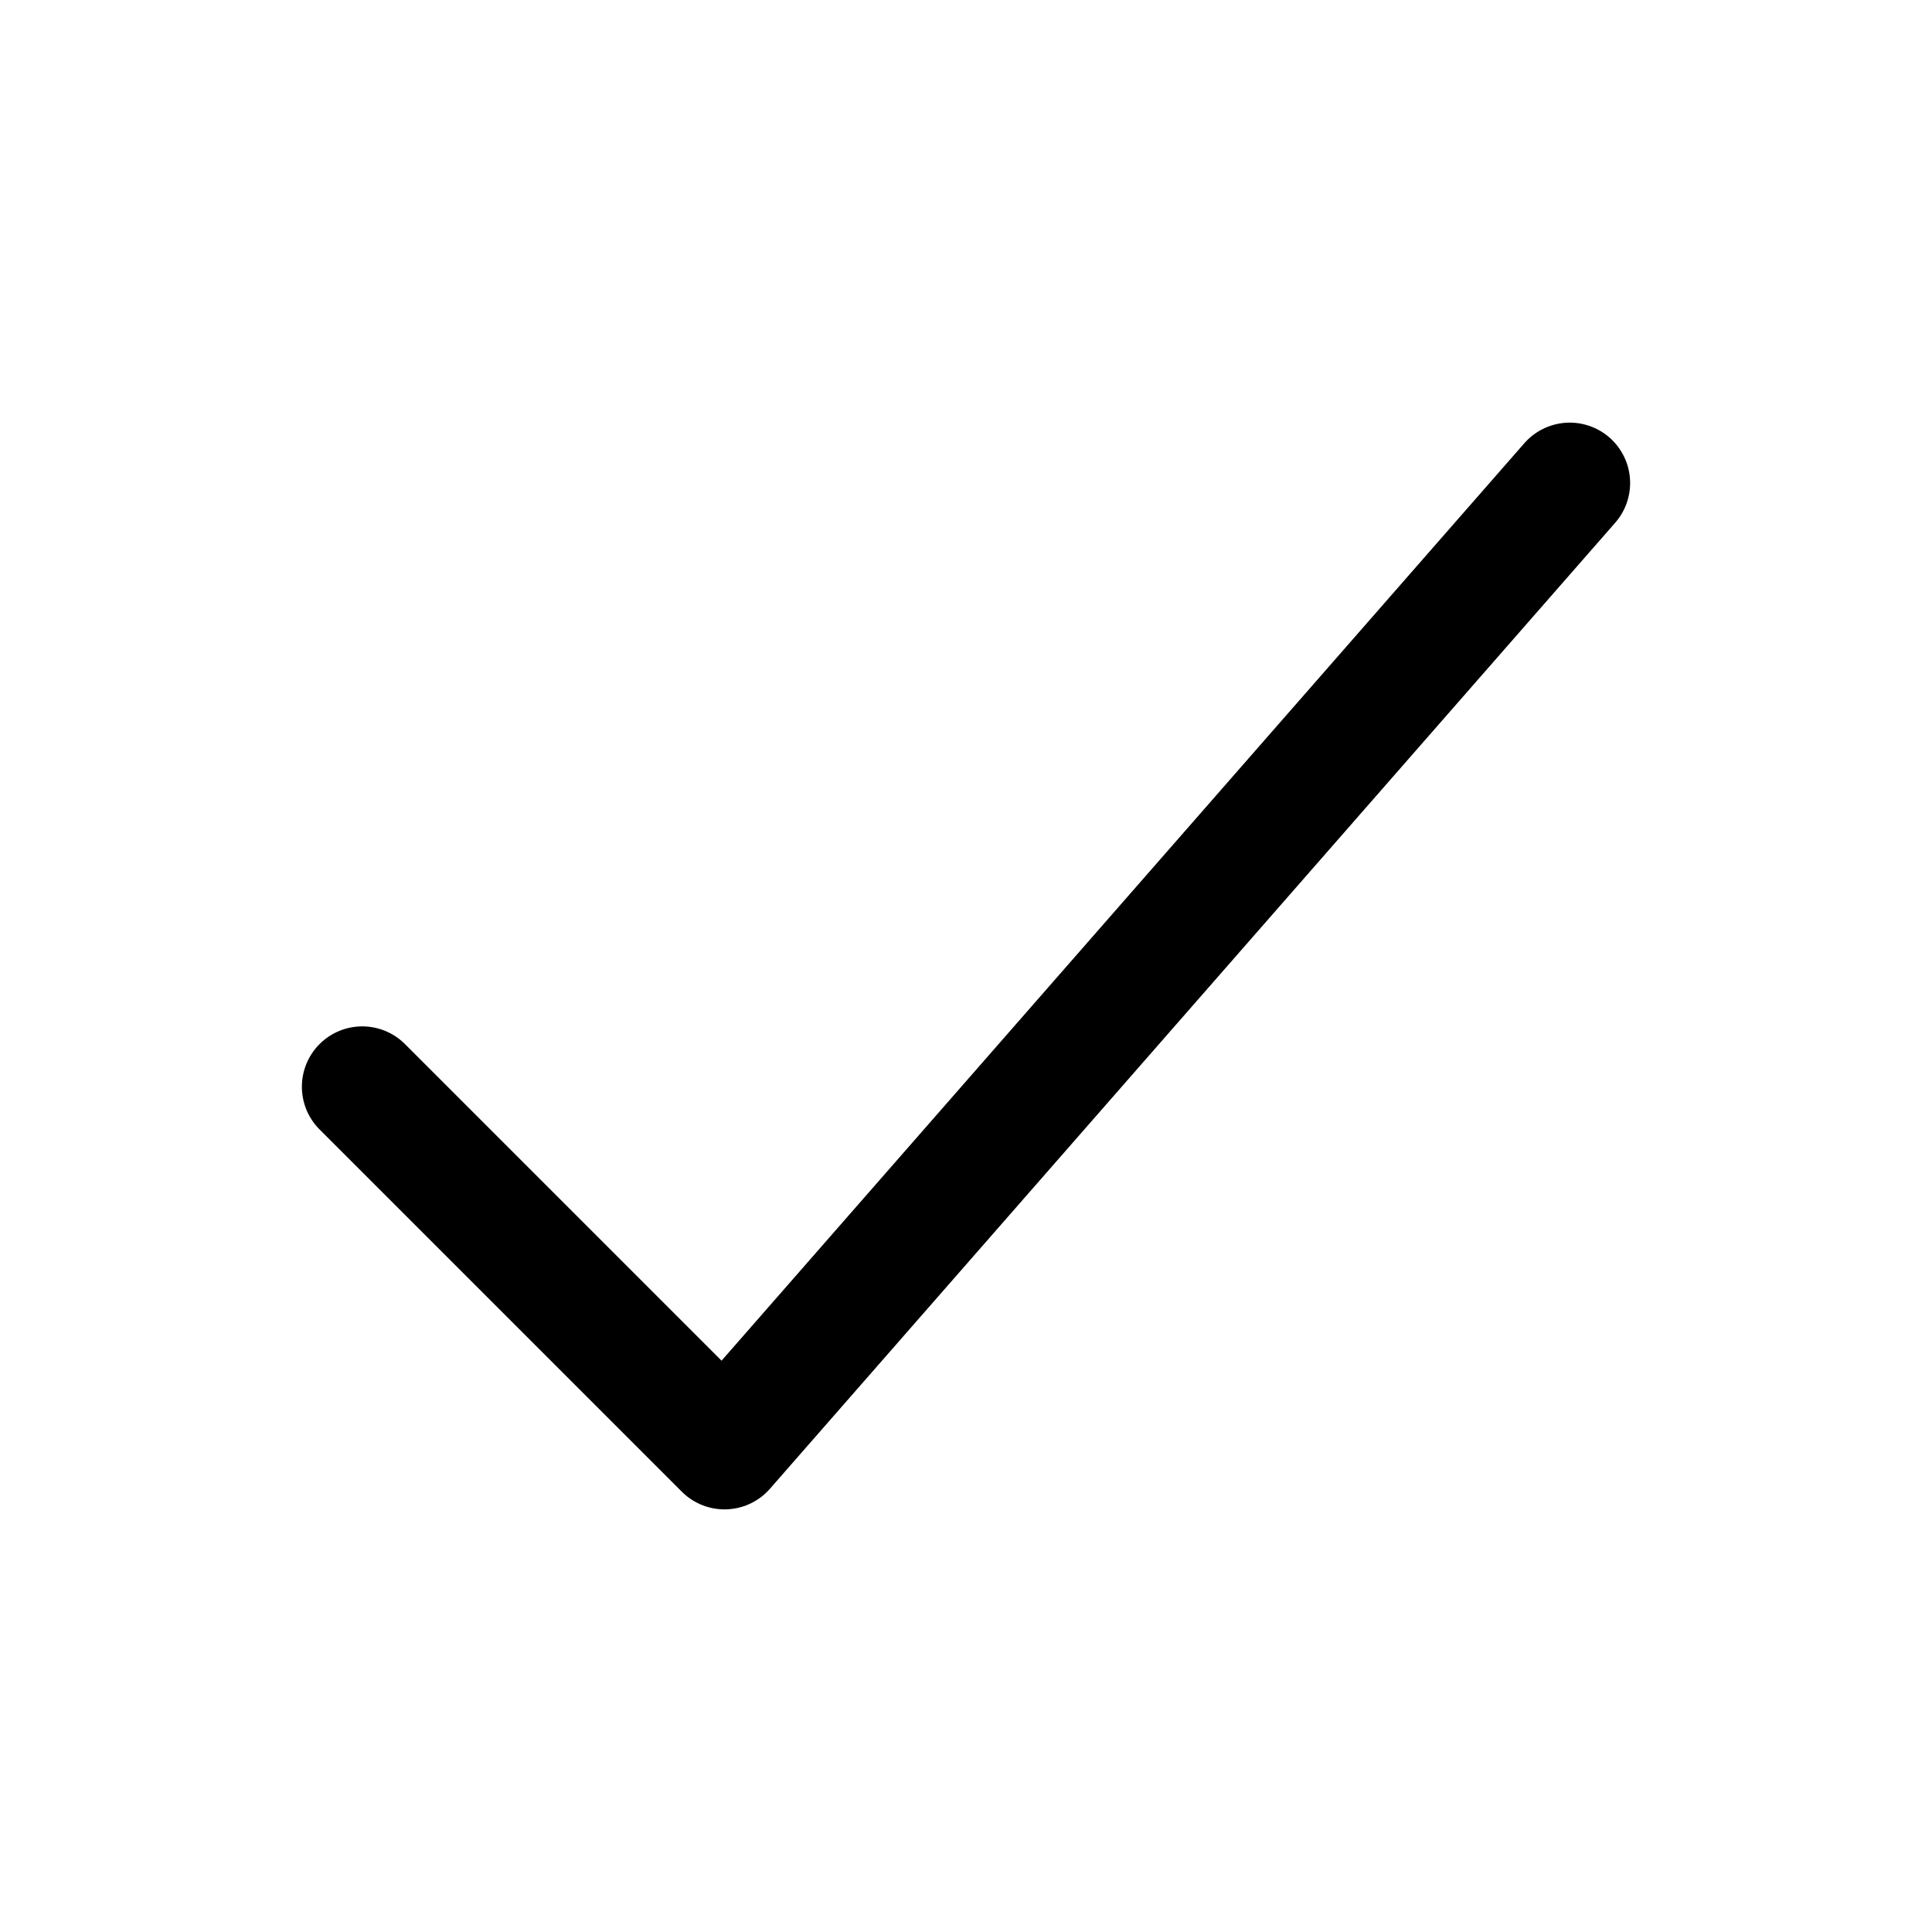
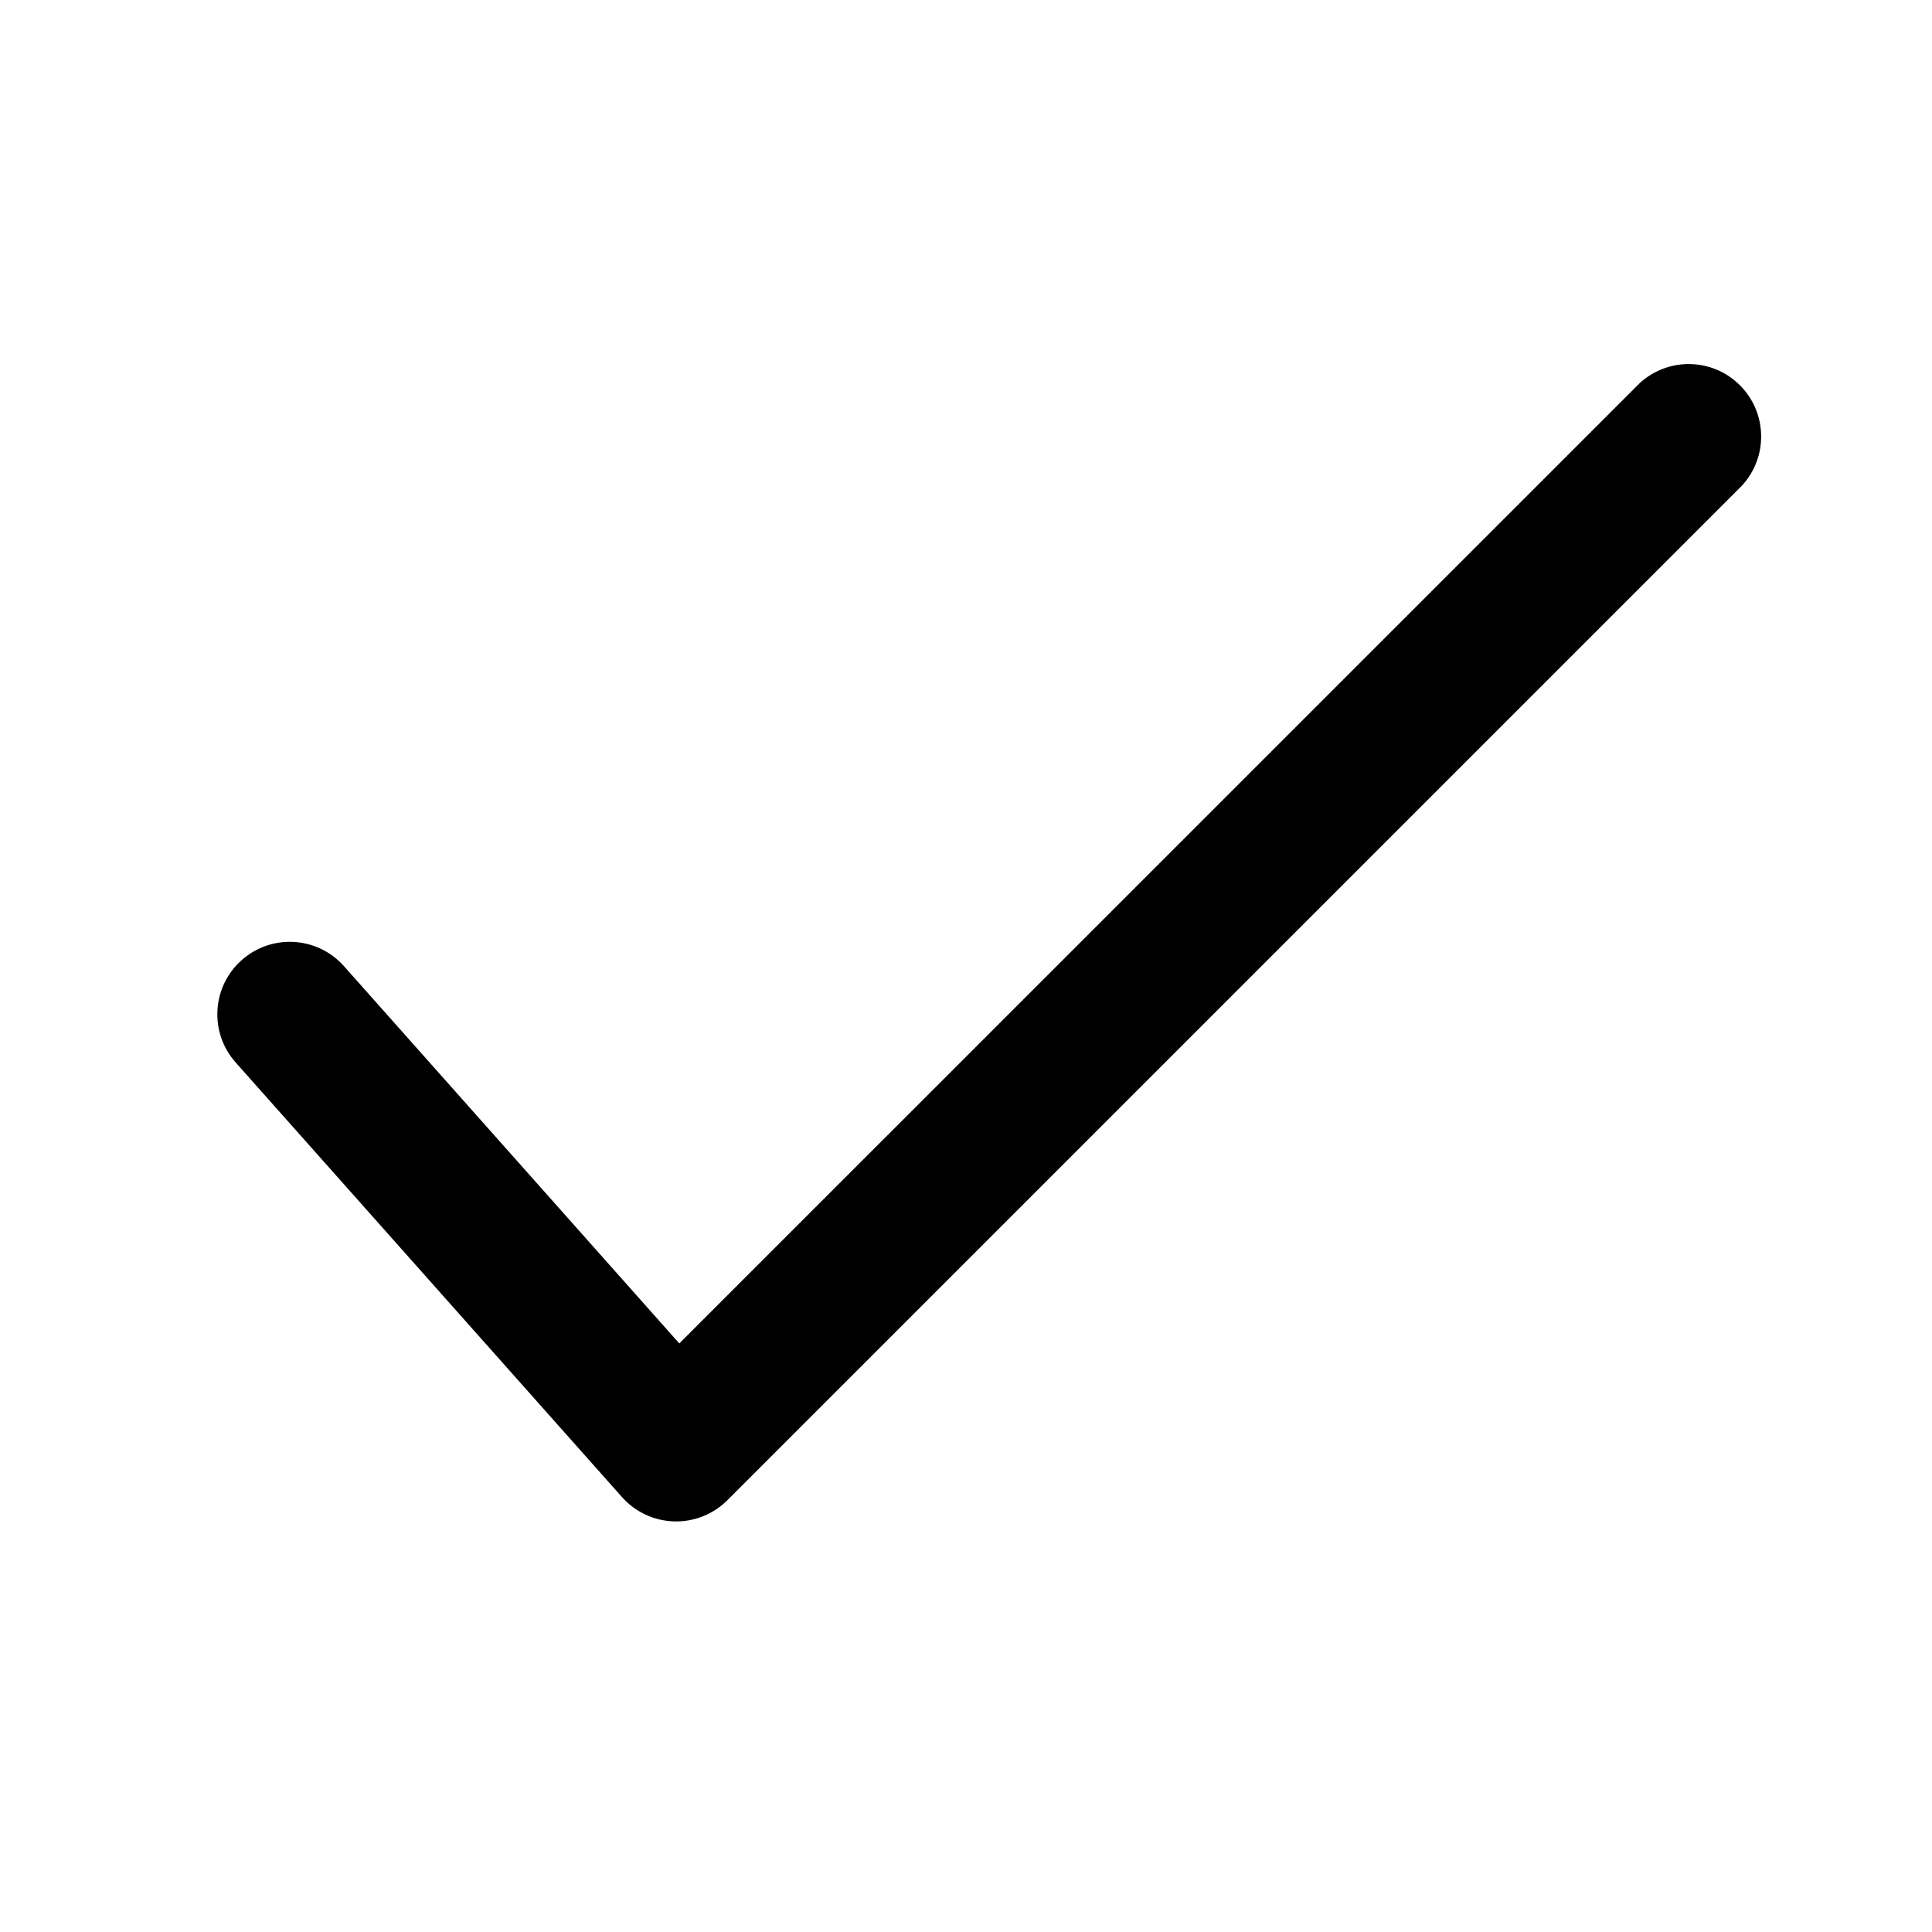
- <svg xmlns="http://www.w3.org/2000/svg" viewBox="0 0 512 512">
-   <path fill="none" stroke="currentColor" stroke-linecap="round" stroke-linejoin="round" stroke-width="32" d="M416 128L192 384l-96-96" />
+ <svg xmlns="http://www.w3.org/2000/svg" viewBox="0 0 20 20">
+   <g fill="none">
+     <path d="M7.032 13.907l-3.471-3.905a.75.75 0 0 0-1.122.996l4 4.5a.75.75 0 0 0 1.091.032l10.5-10.5a.75.75 0 0 0-1.06-1.06l-9.938 9.937z" fill="currentColor" />
+   </g>
</svg>
